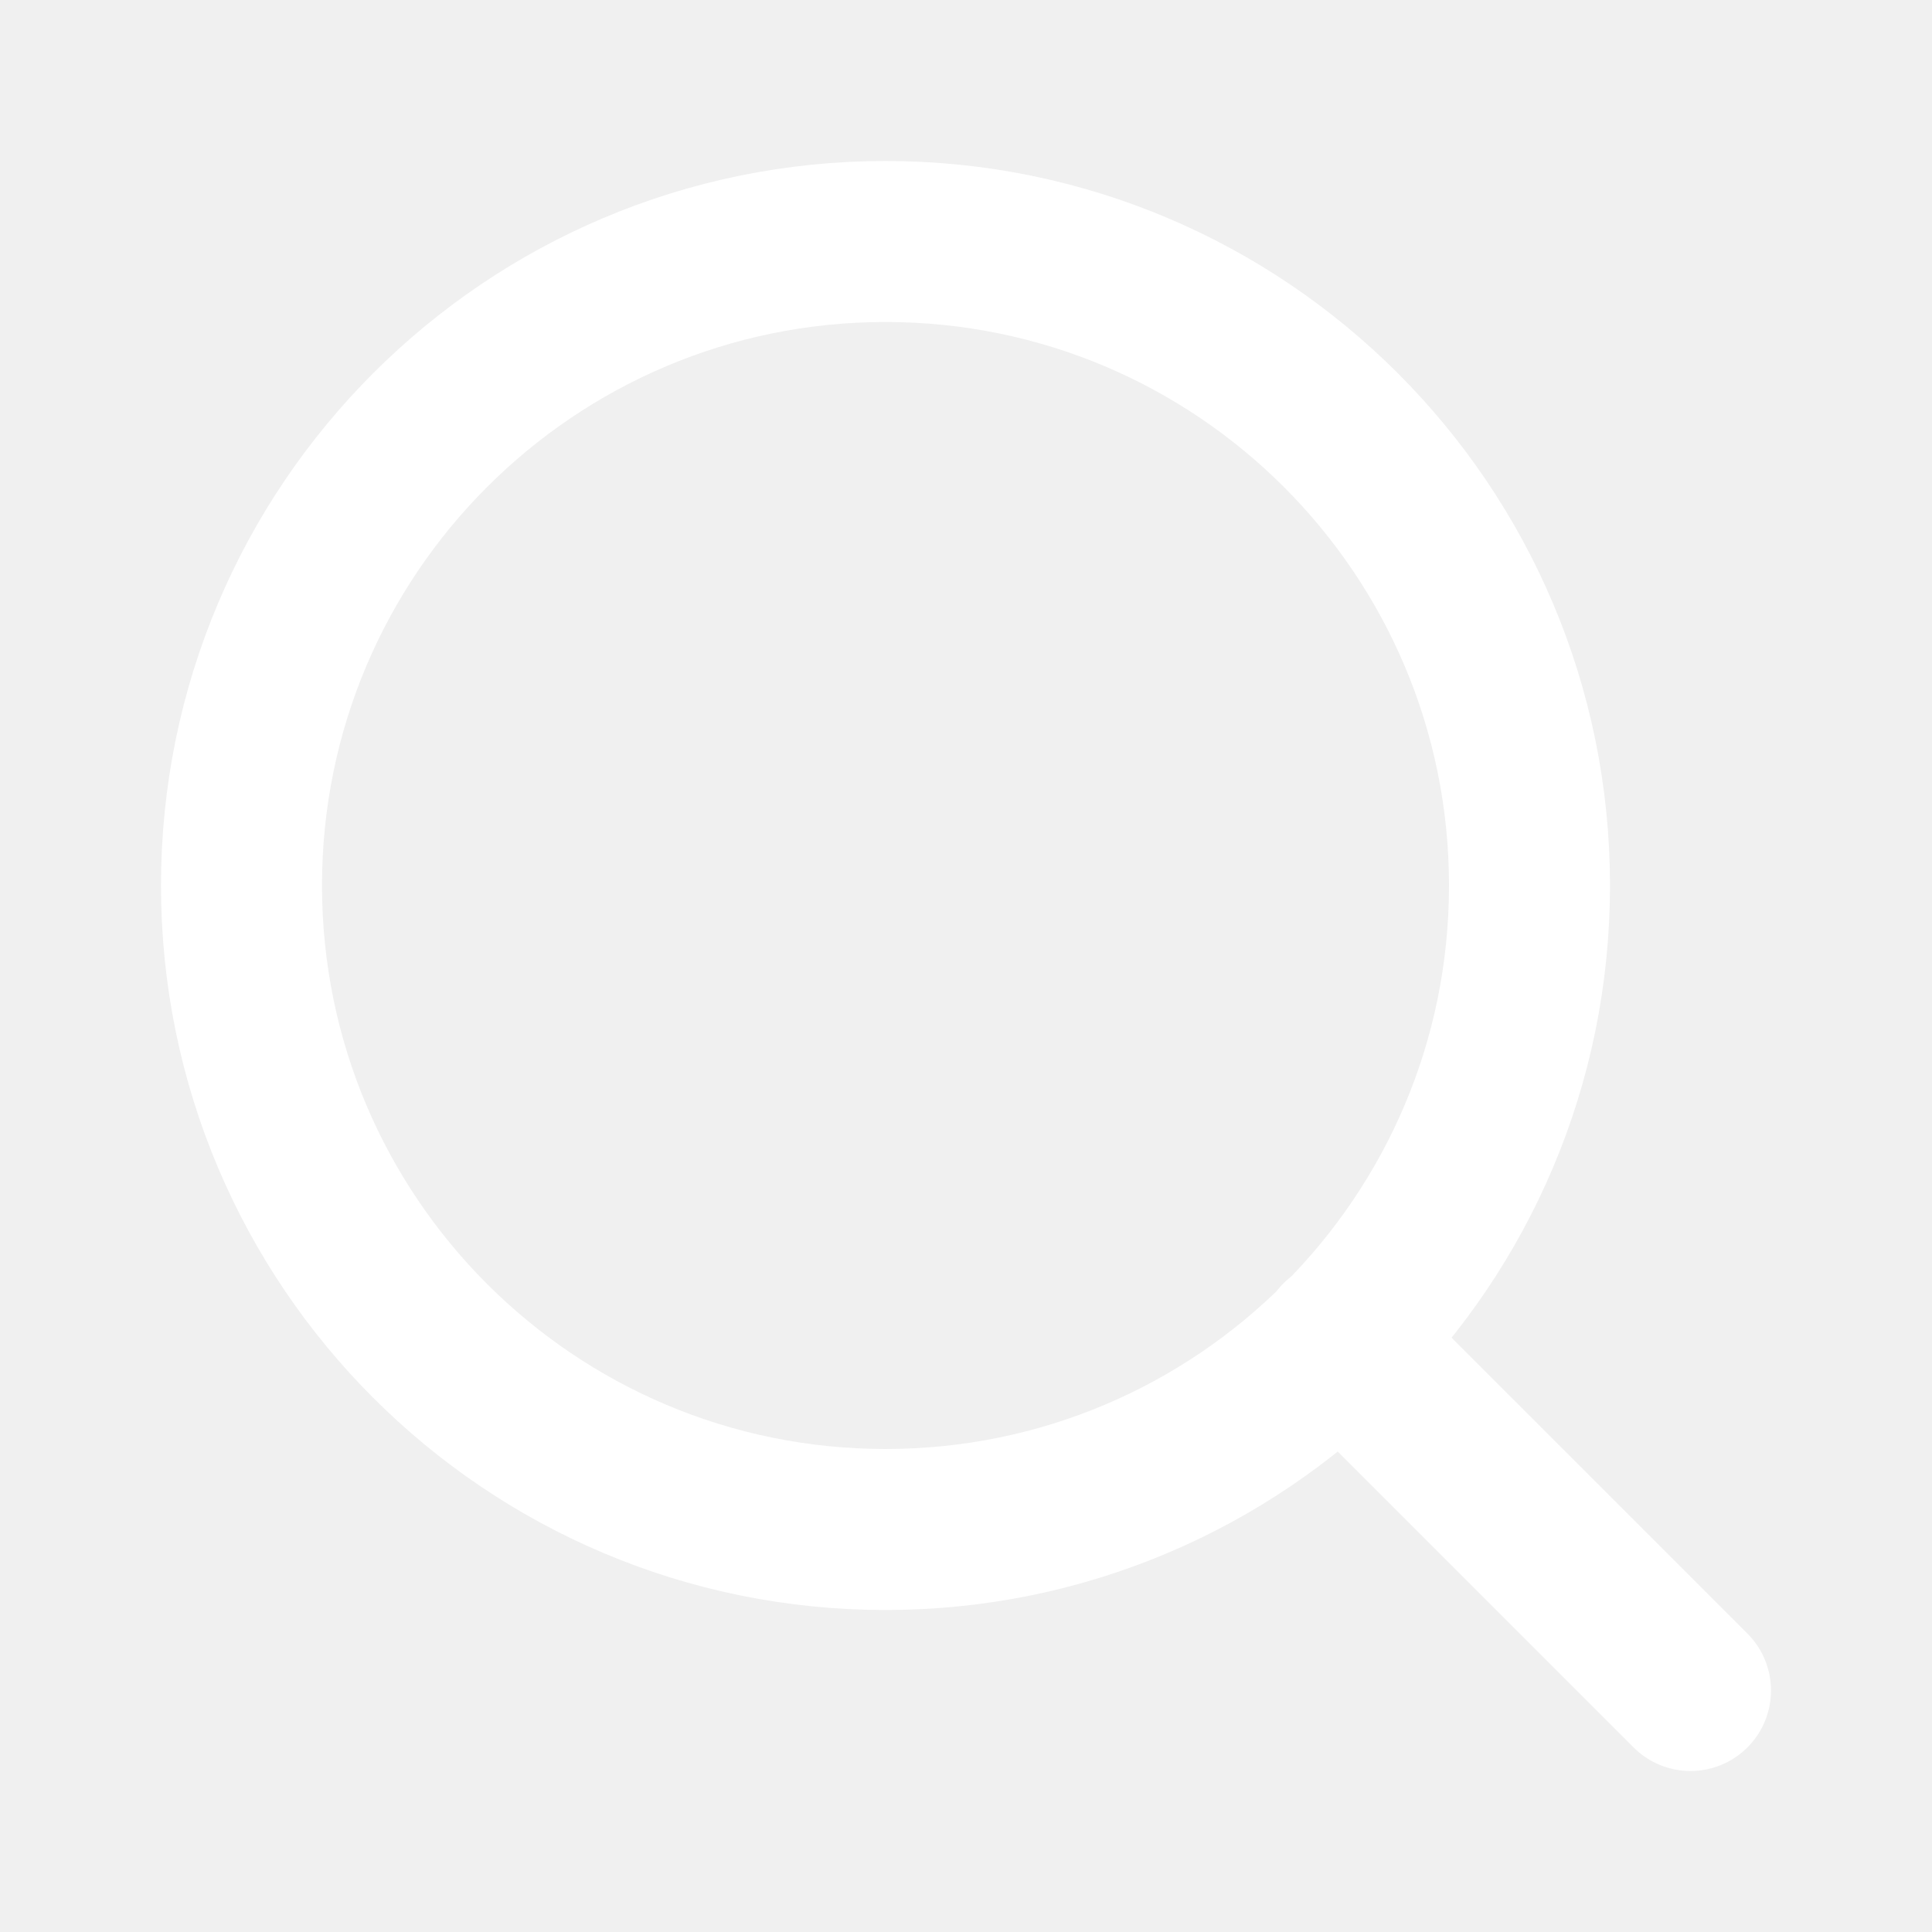
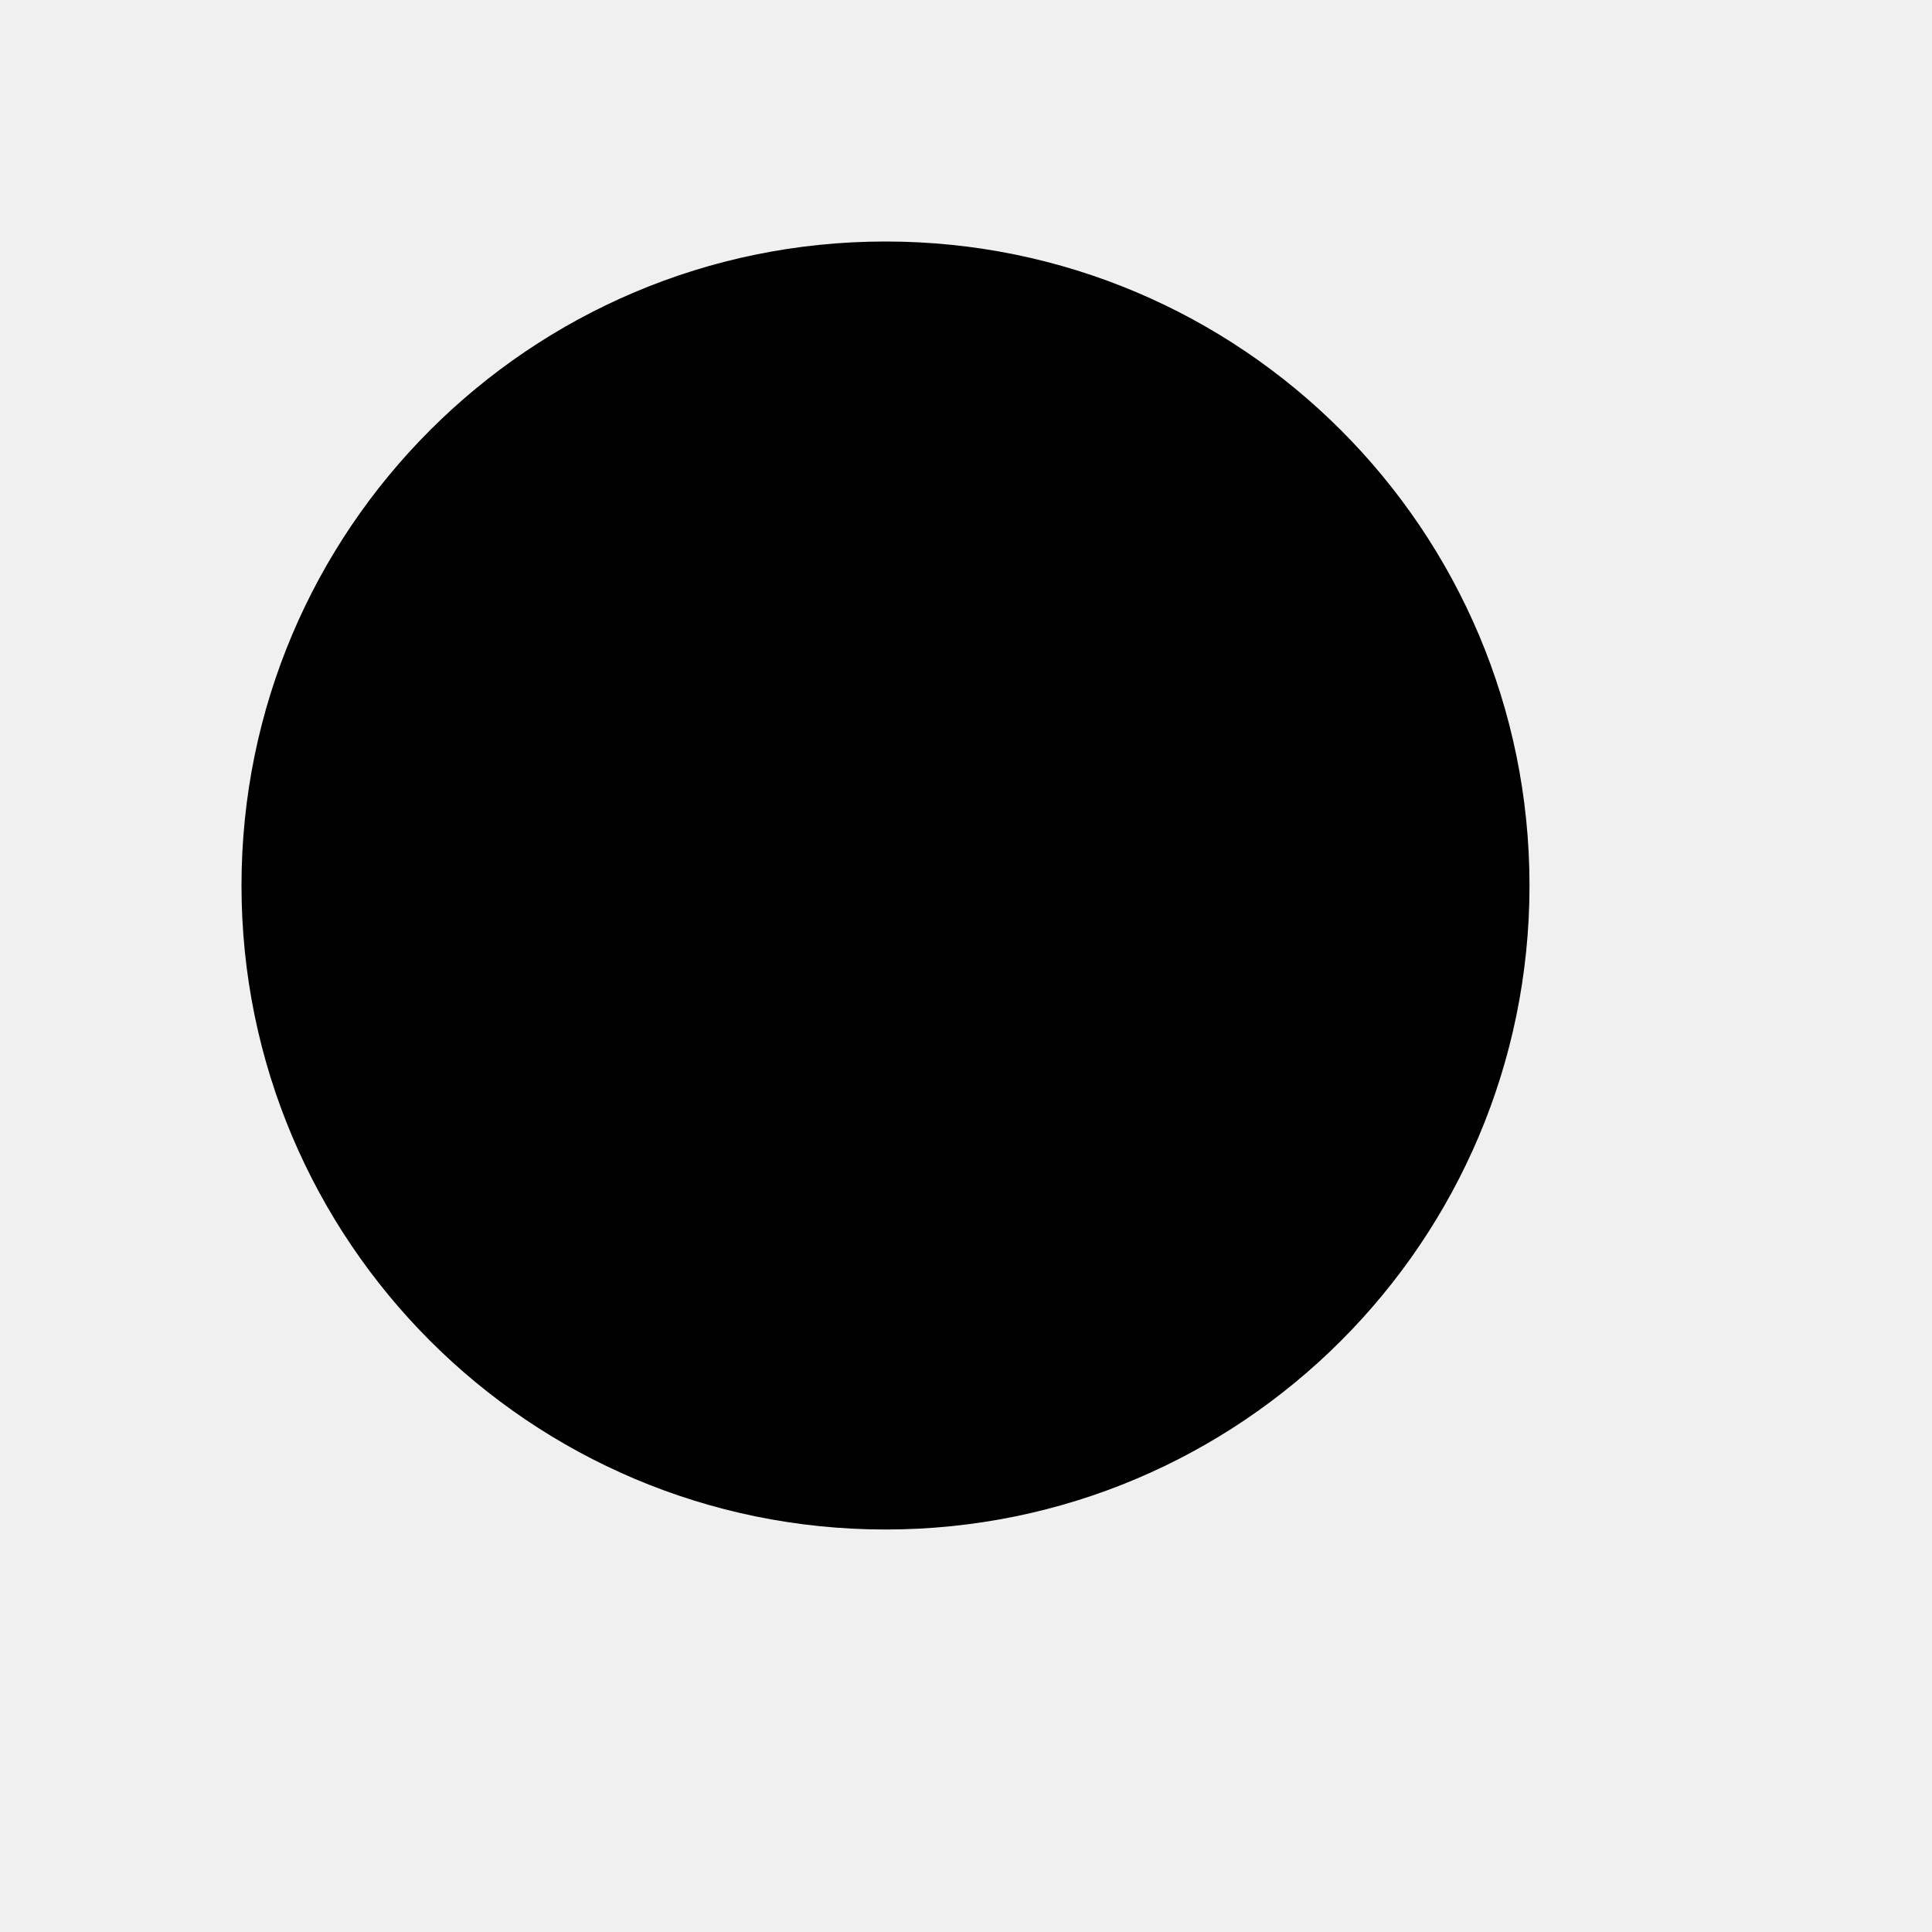
- <svg xmlns="http://www.w3.org/2000/svg" id="search" data-name="search" width="12" height="12" fill="none">
-   <path d="M5.5 9.5a4 4 0 1 0 0-8 4 4 0 0 0 0 8ZM10.5 10.5 8.325 8.325" stroke="#fff" stroke-linecap="round" stroke-linejoin="round" />
+ <svg xmlns="http://www.w3.org/2000/svg" id="search" data-name="search" width="12" height="12">
+   <path d="M5.5 9.5a4 4 0 1 0 0-8 4 4 0 0 0 0 8ZM10.5 10.5 8.325 8.325" stroke-linecap="round" stroke-linejoin="round" />
</svg>
